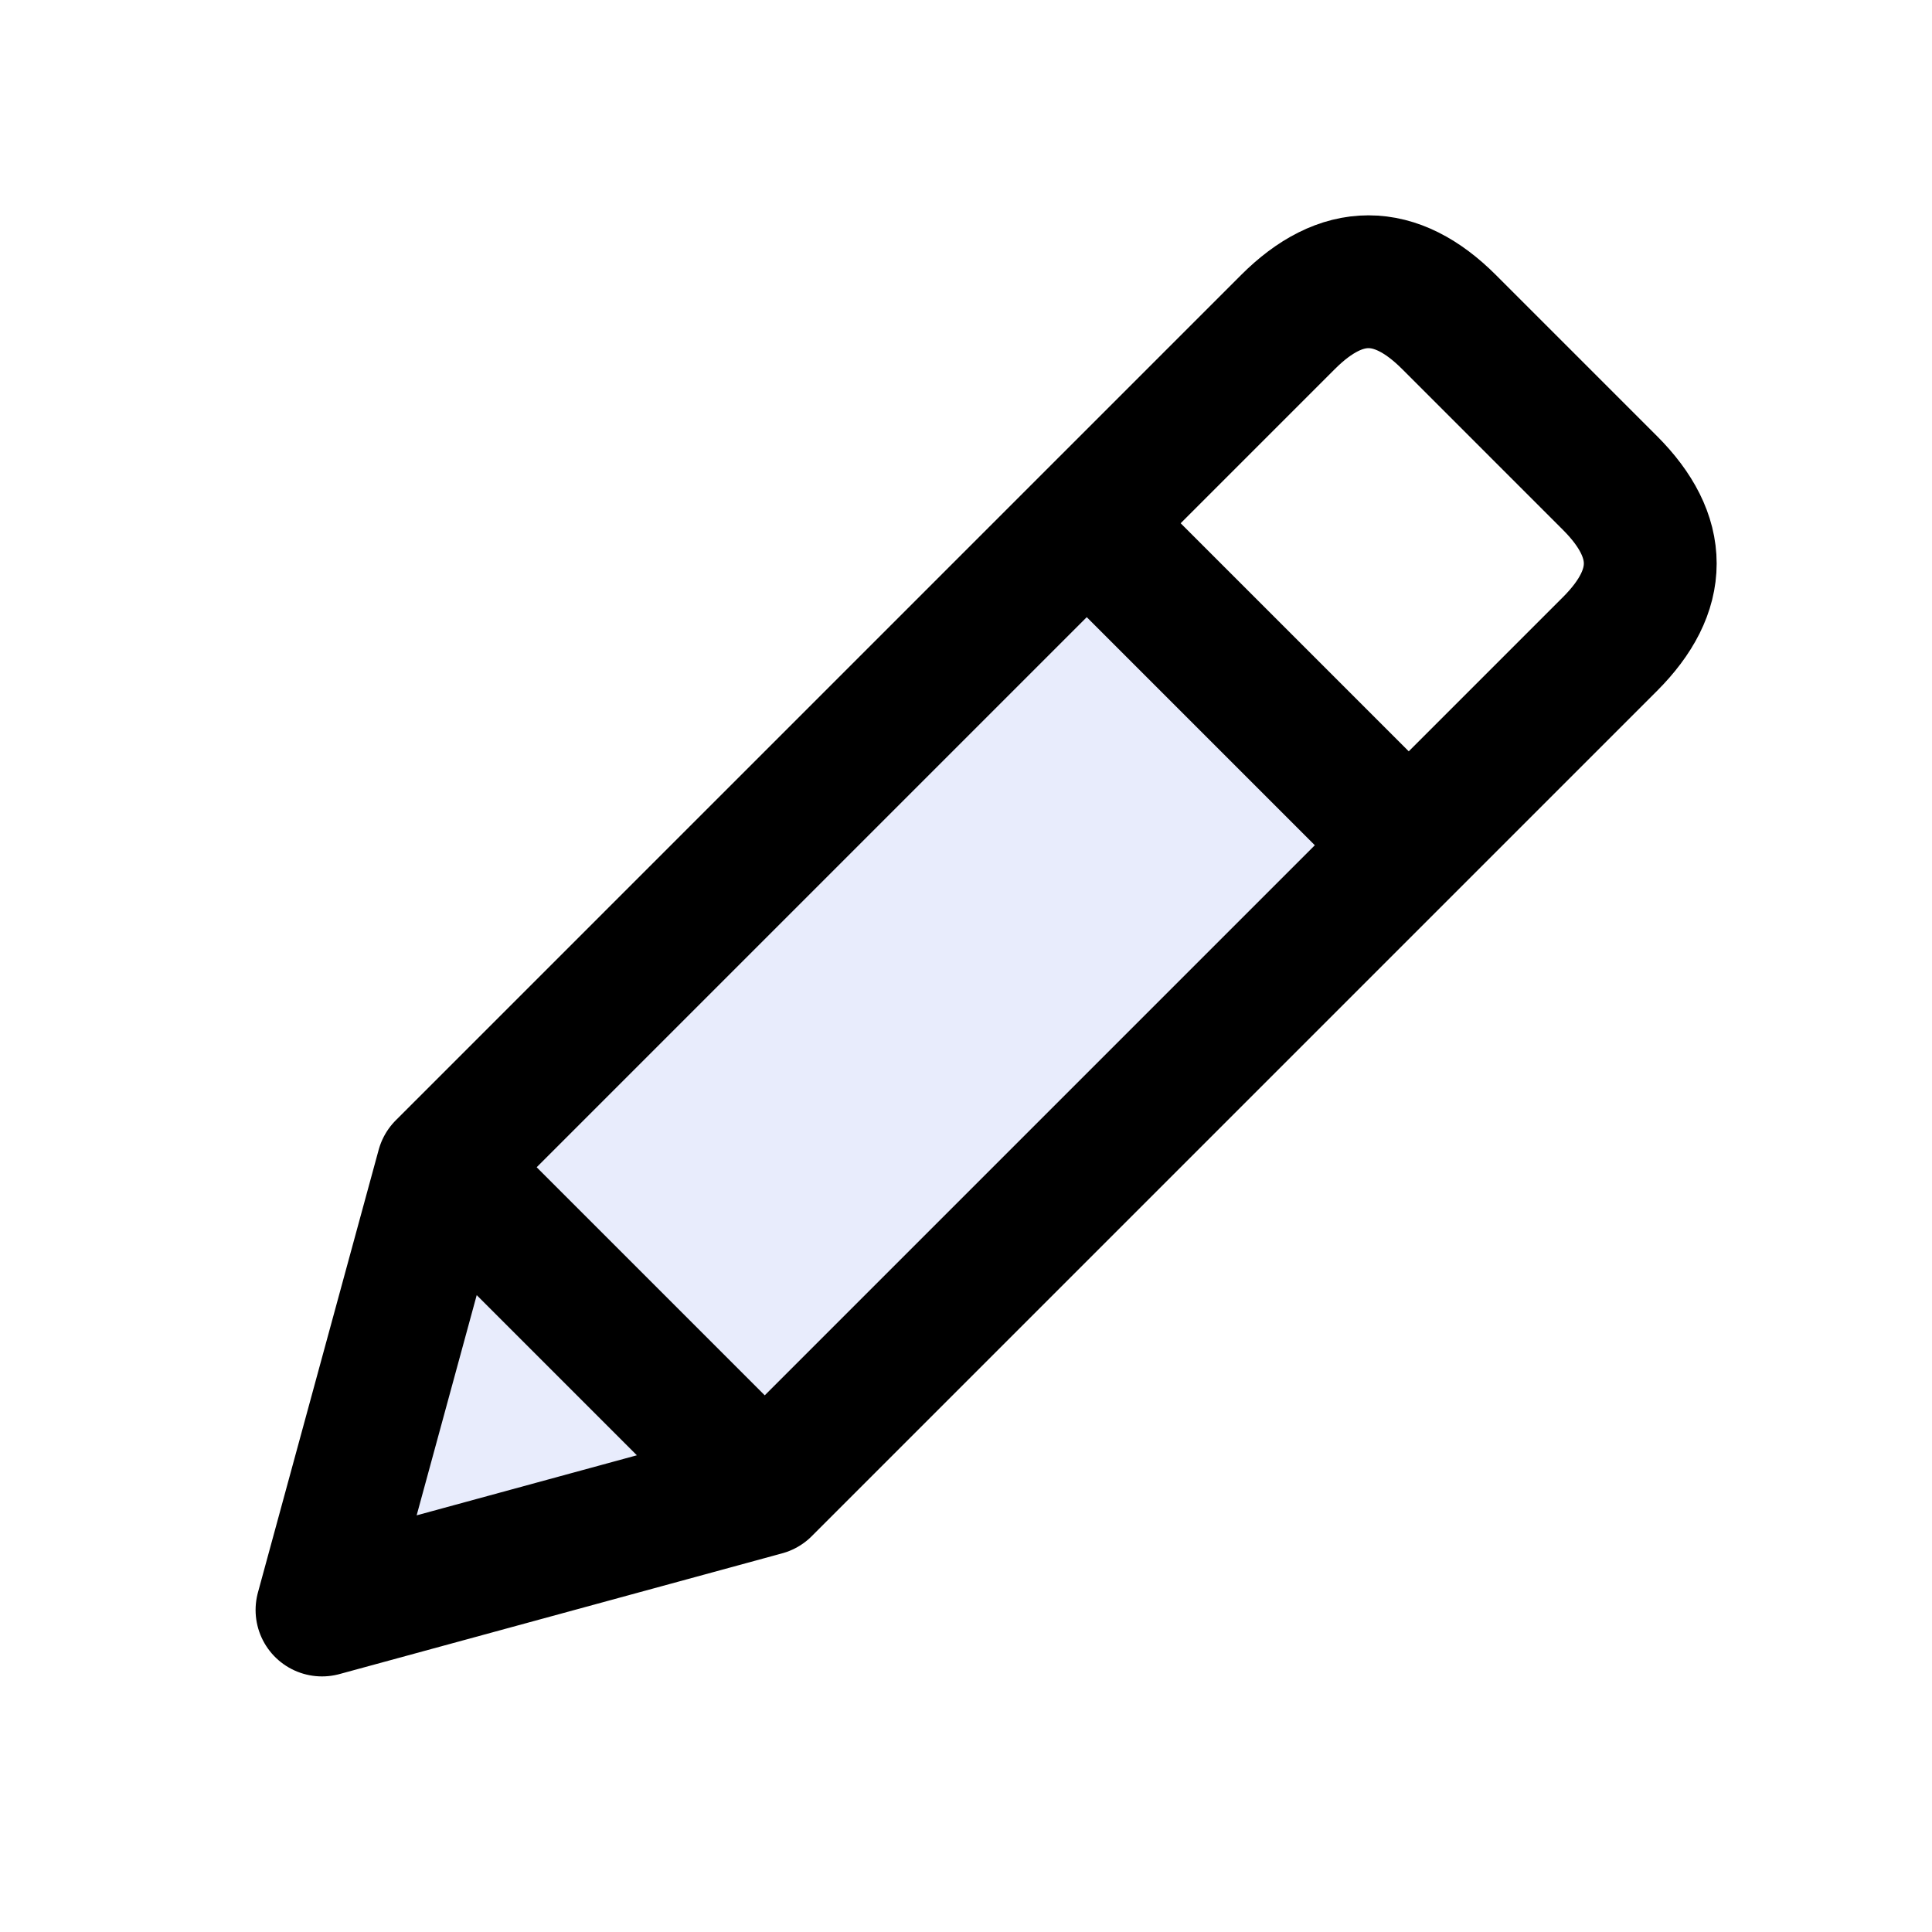
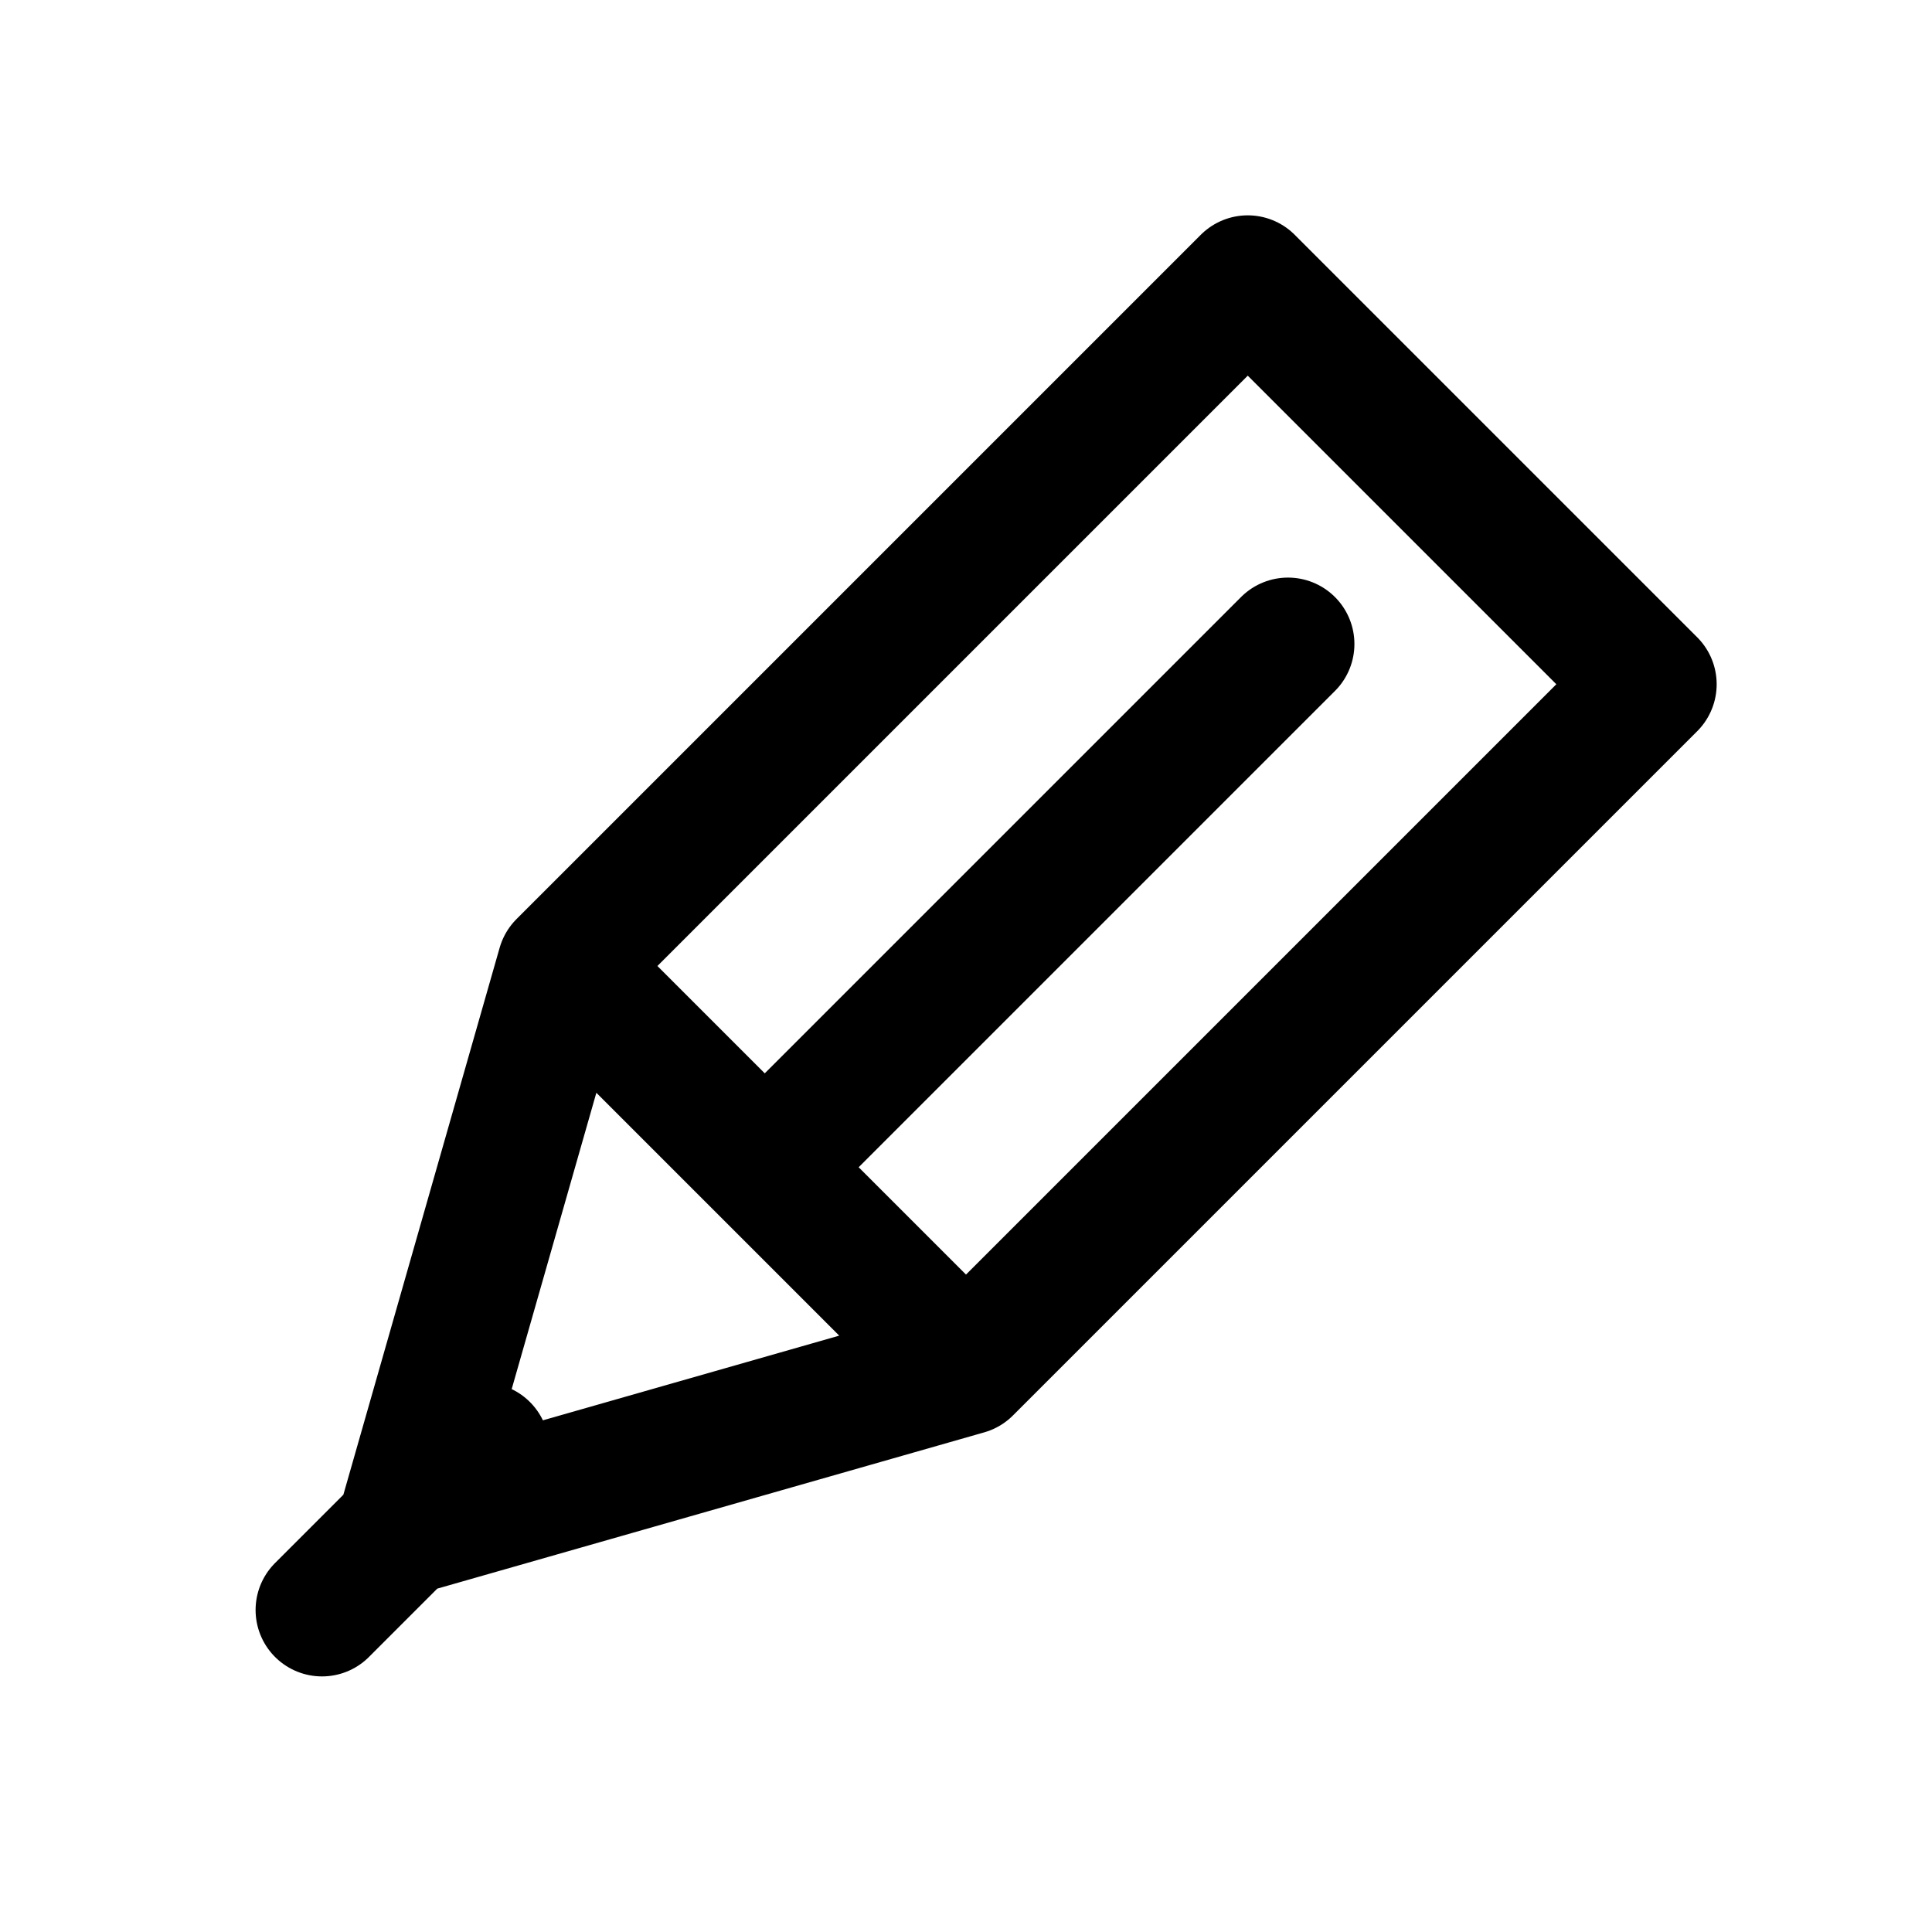
- <svg xmlns="http://www.w3.org/2000/svg" viewBox="0 0 24 24">
-   <path d="M5 15 L14 6 L18 10 L9 19 L4 20 Z" fill="#5b73e8" opacity=".14" />
-   <path d="M4 20 L5.5 14.5 L16 4 Q17 3 18 4 L20 6 Q21 7 20 8 L9.5 18.5 L4 20 Z M13.5 6.5 L17.5 10.5 M5.5 14.5 L9.5 18.5" fill="none" stroke="currentColor" stroke-width="1.65" stroke-linecap="round" stroke-linejoin="round" />
+ <svg xmlns="http://www.w3.org/2000/svg" viewBox="0 0 24 24" fill="none" stroke="currentColor" stroke-width="1.65" stroke-linecap="round" stroke-linejoin="round">
+   <path d="M5 19 L7 12 L15.5 3.5 L20.5 8.5 L12 17 Z M7 12 L12 17 M10 14 L16 8 M4 20 L6 18" stroke="currentColor" fill="none" />
</svg>
